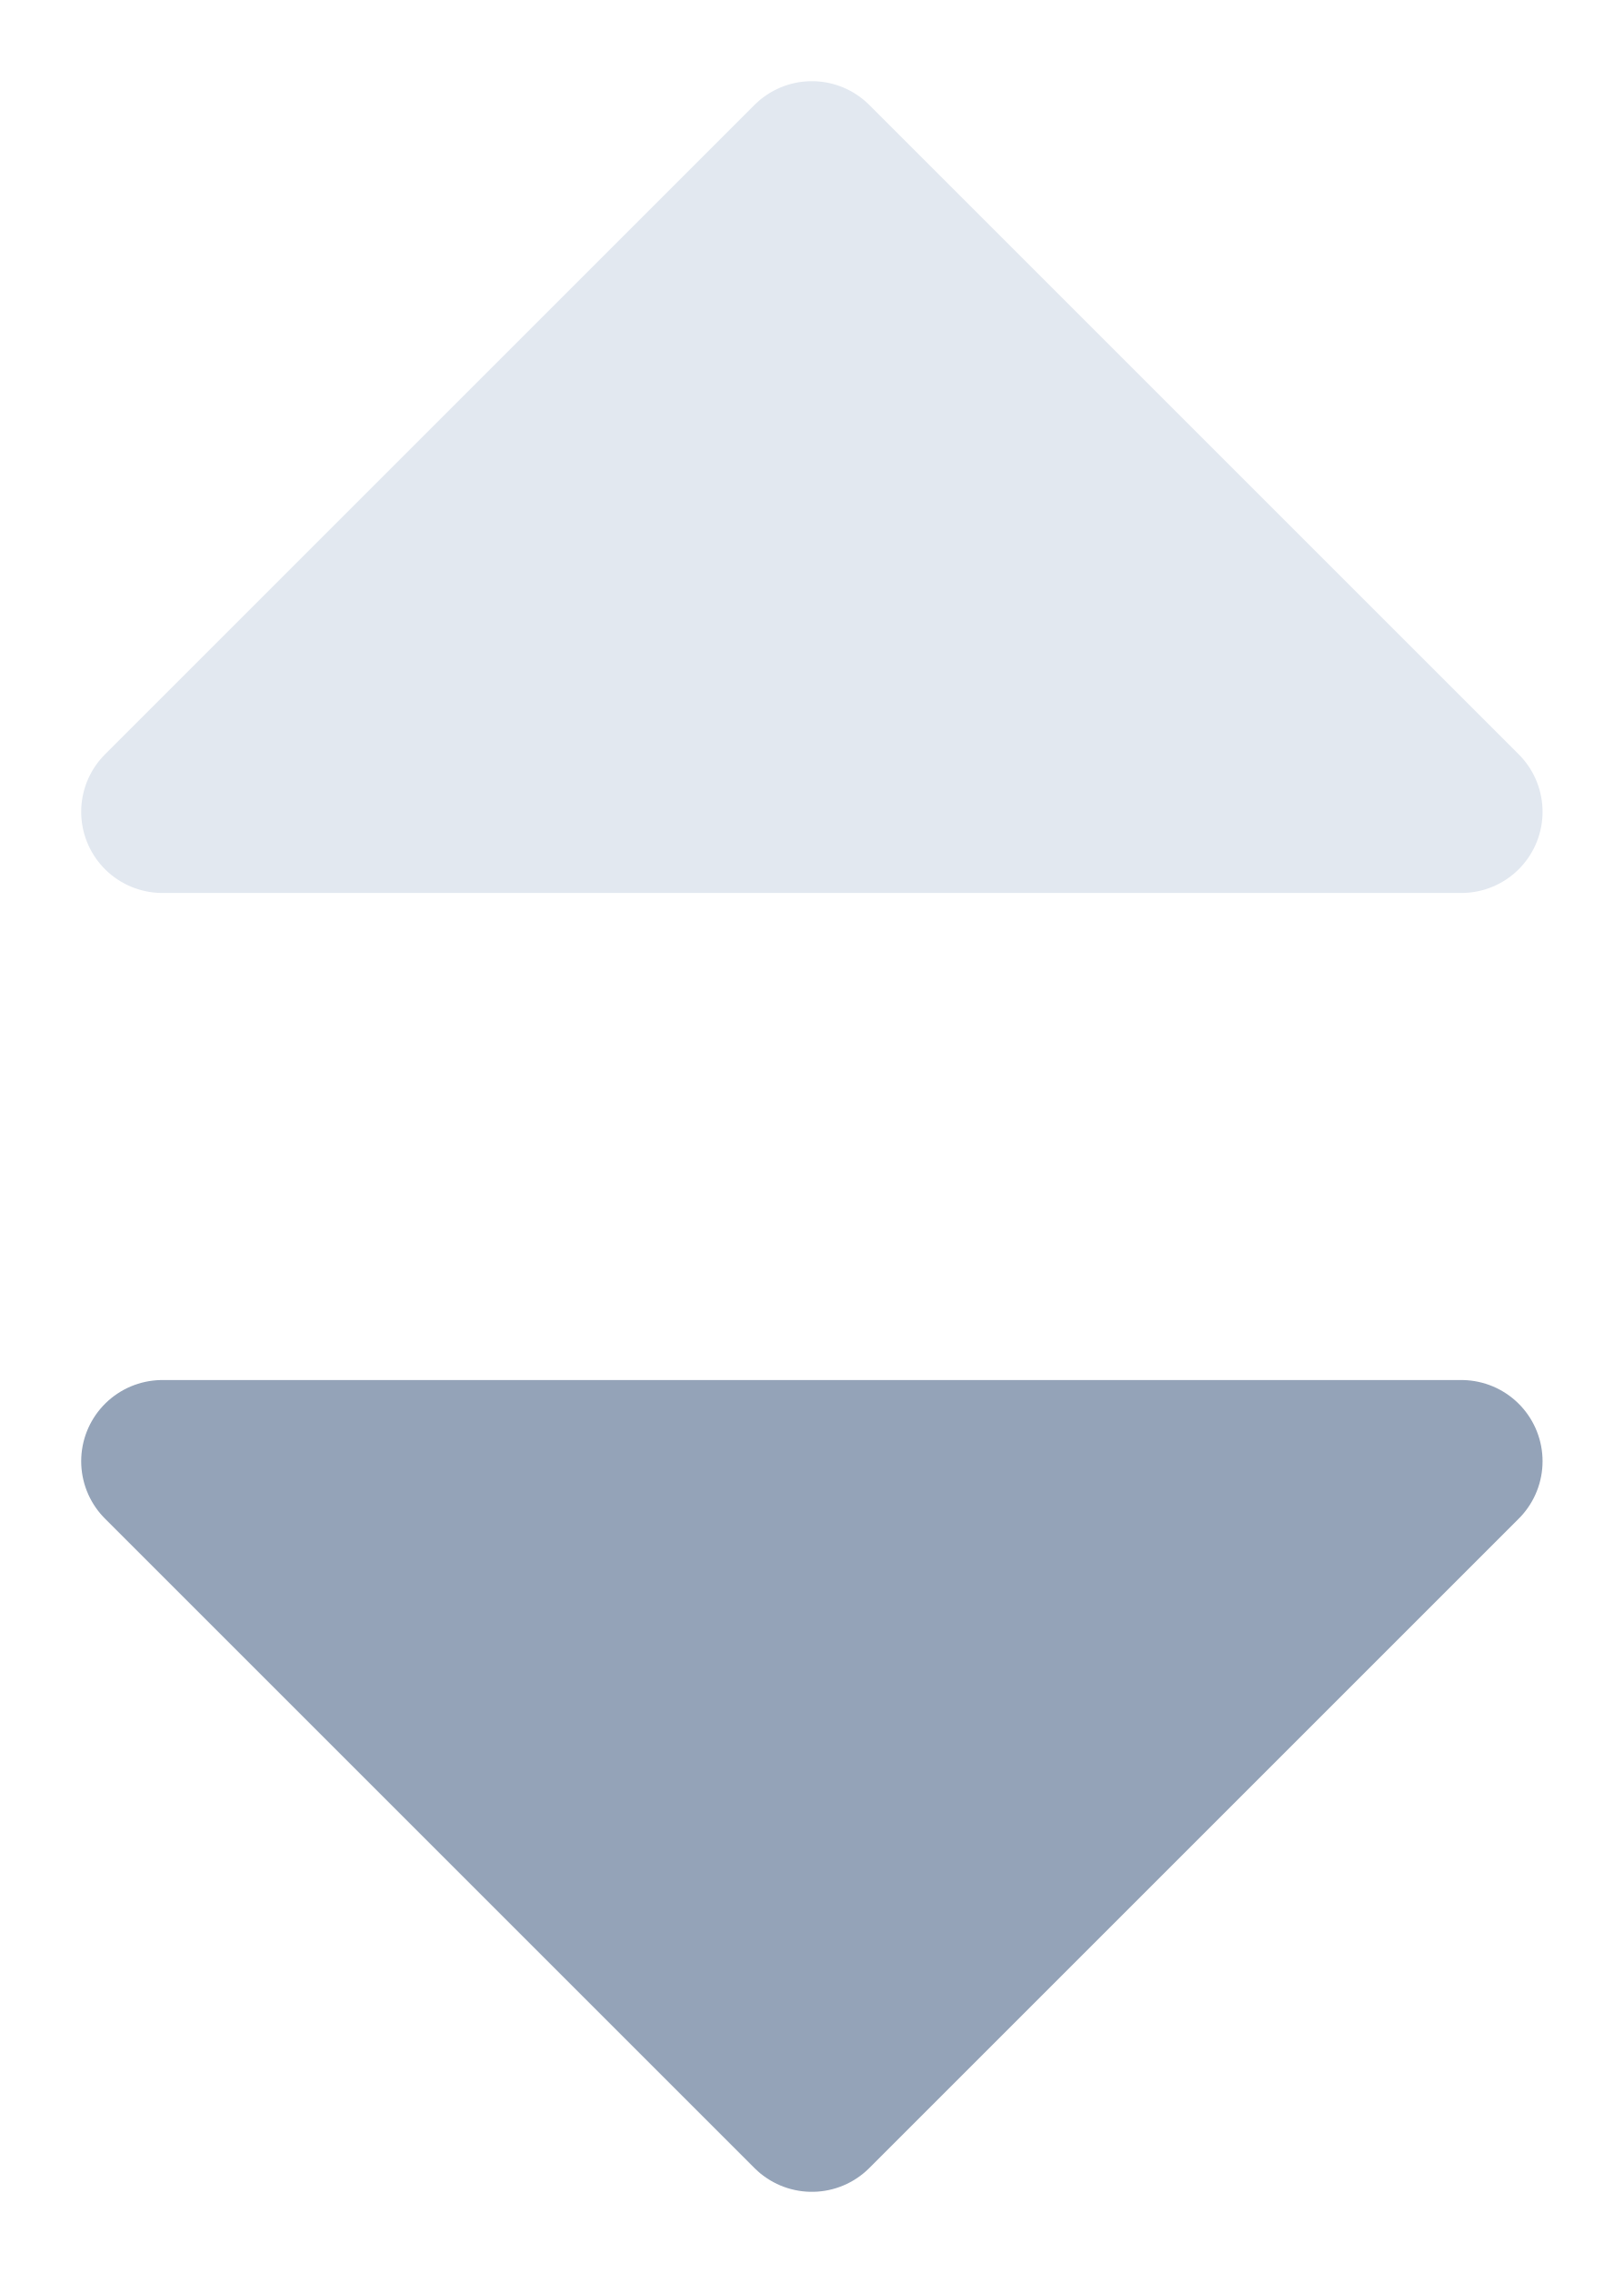
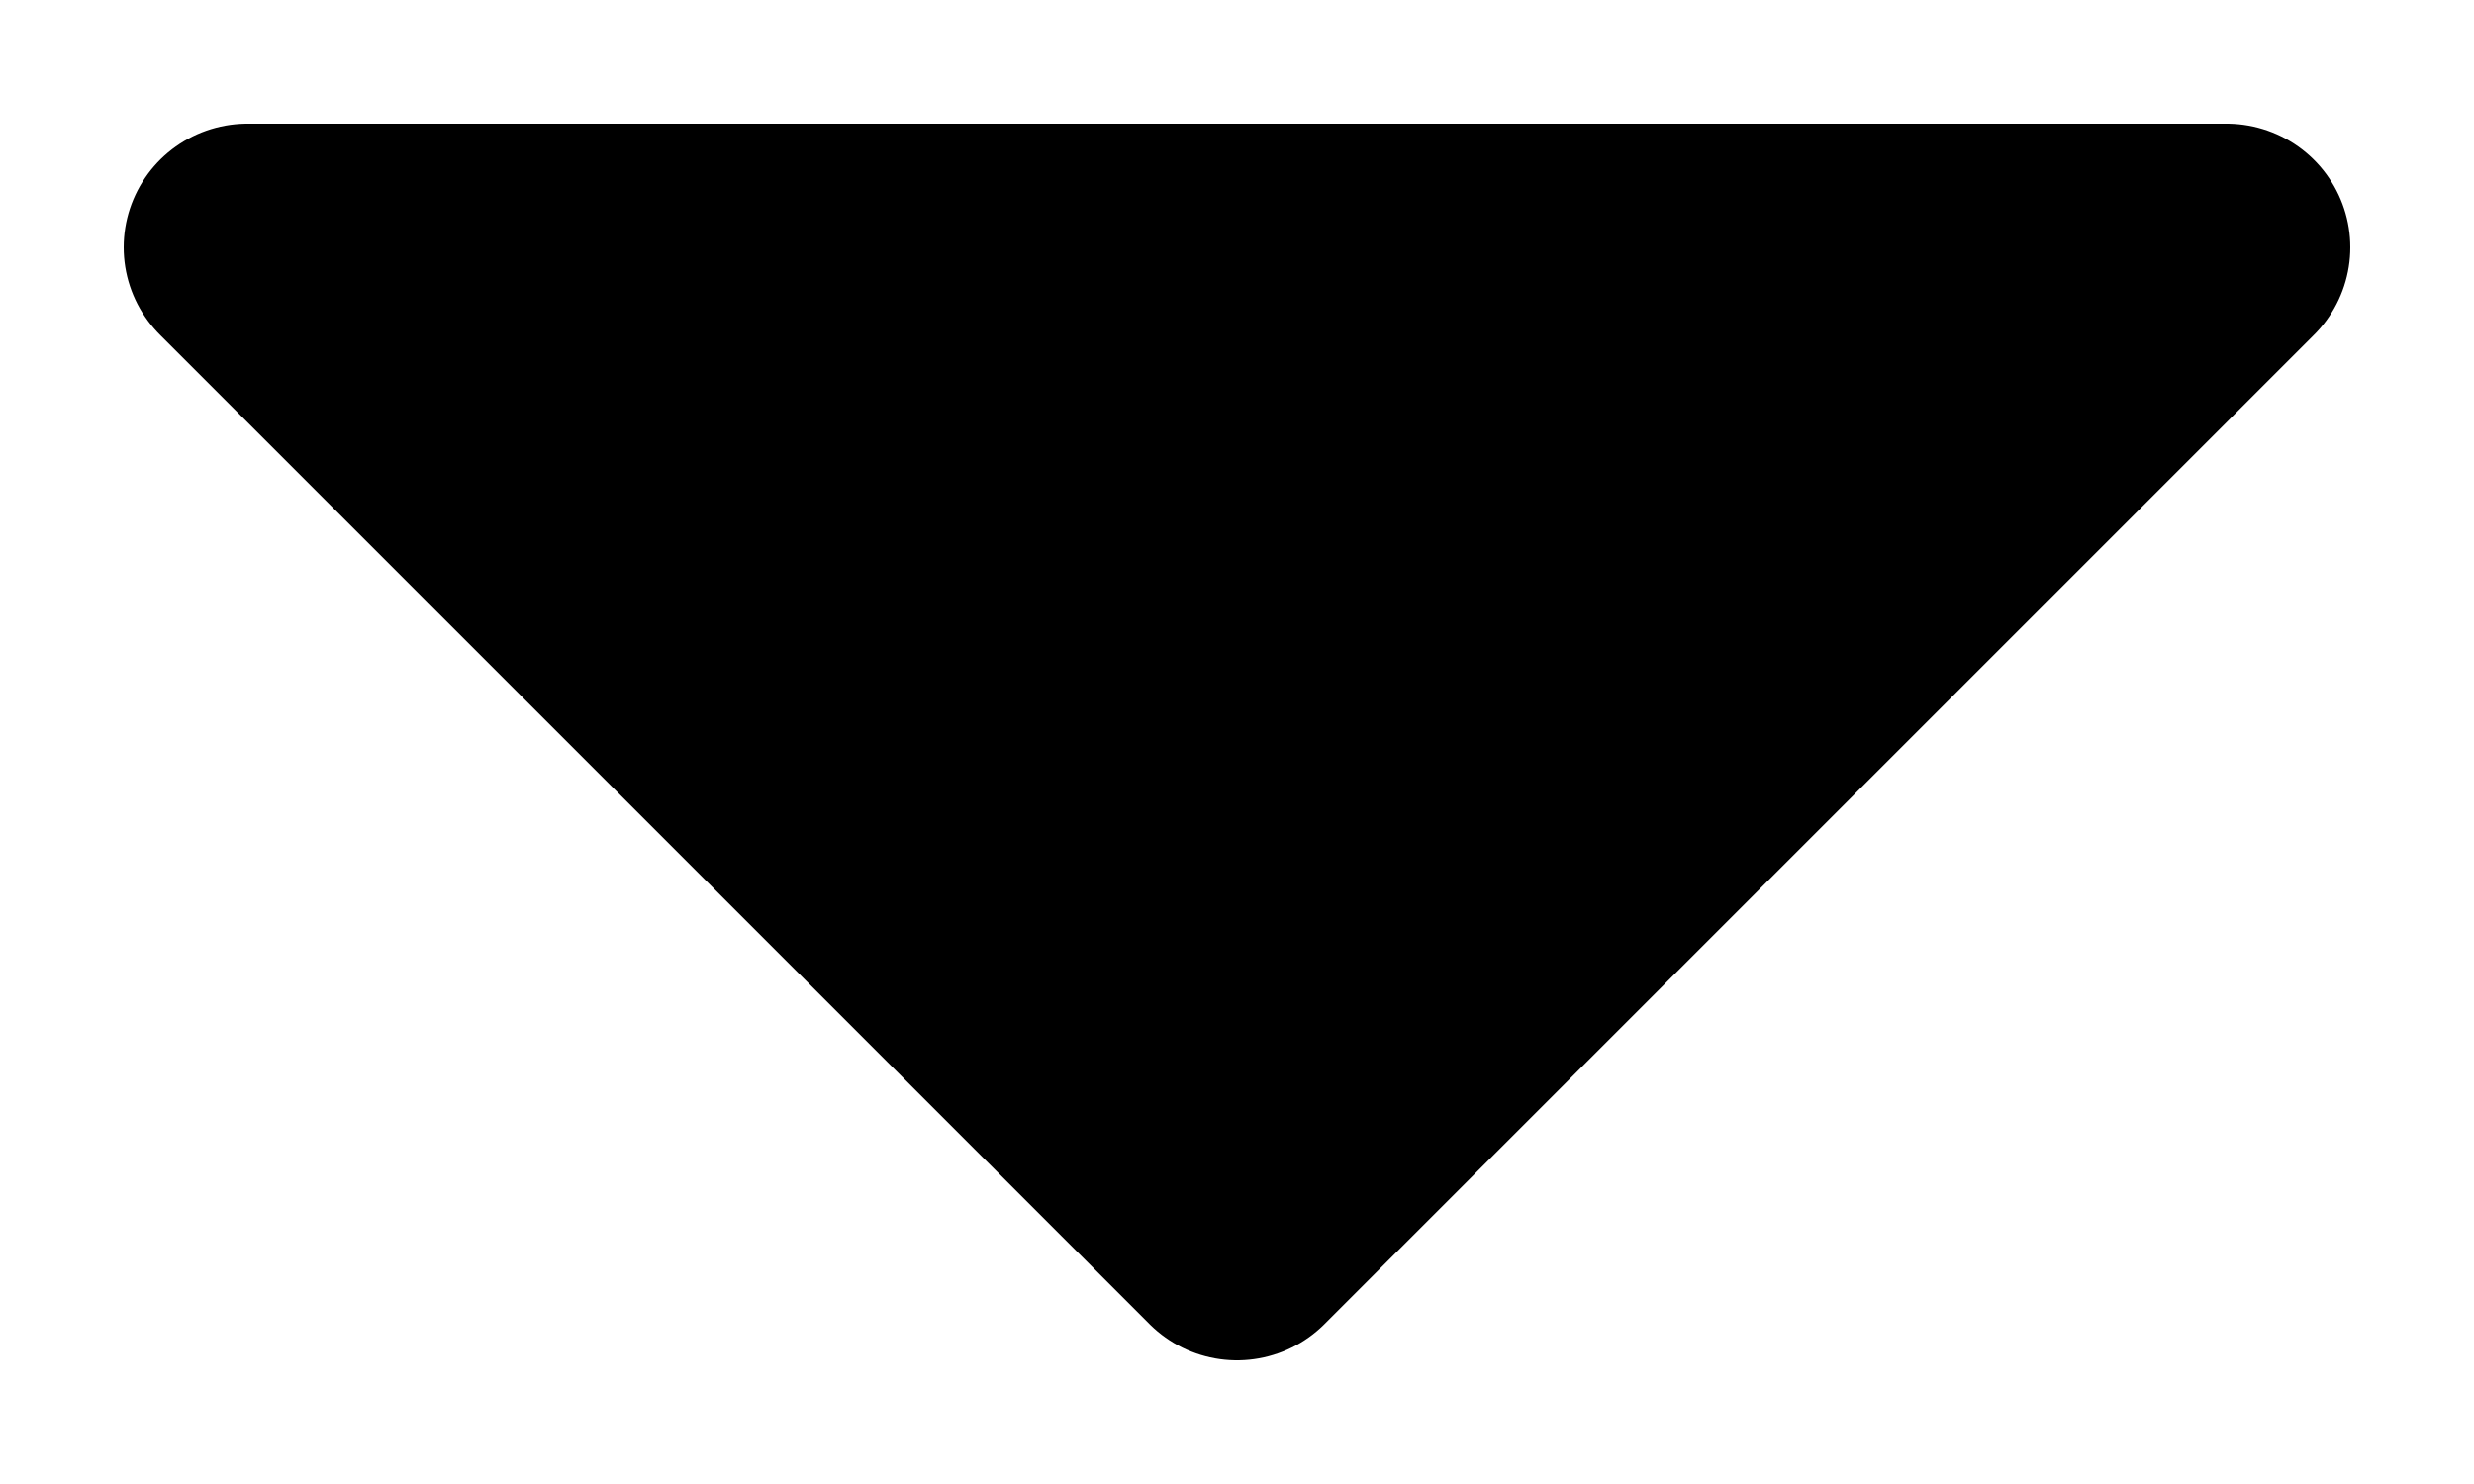
- <svg xmlns="http://www.w3.org/2000/svg" width="10" height="14" viewBox="0 0 10 14" fill="none">
-   <path d="M1 9L5 13L9 9H1Z" fill="#94A3B8" stroke="#94A3B8" stroke-linecap="round" stroke-linejoin="round" />
-   <path d="M9 5L5 1L1 5L9 5Z" fill="#E2E8F0" stroke="#E2E8F0" stroke-linecap="round" stroke-linejoin="round" />
+ <svg xmlns="http://www.w3.org/2000/svg" width="10" height="6" viewBox="0 0 10 6" fill="none">
+   <path d="M1 1L5 5L9 1L1 1Z" fill="currentColor" stroke="currentColor" stroke-linecap="round" stroke-linejoin="round" />
</svg>
